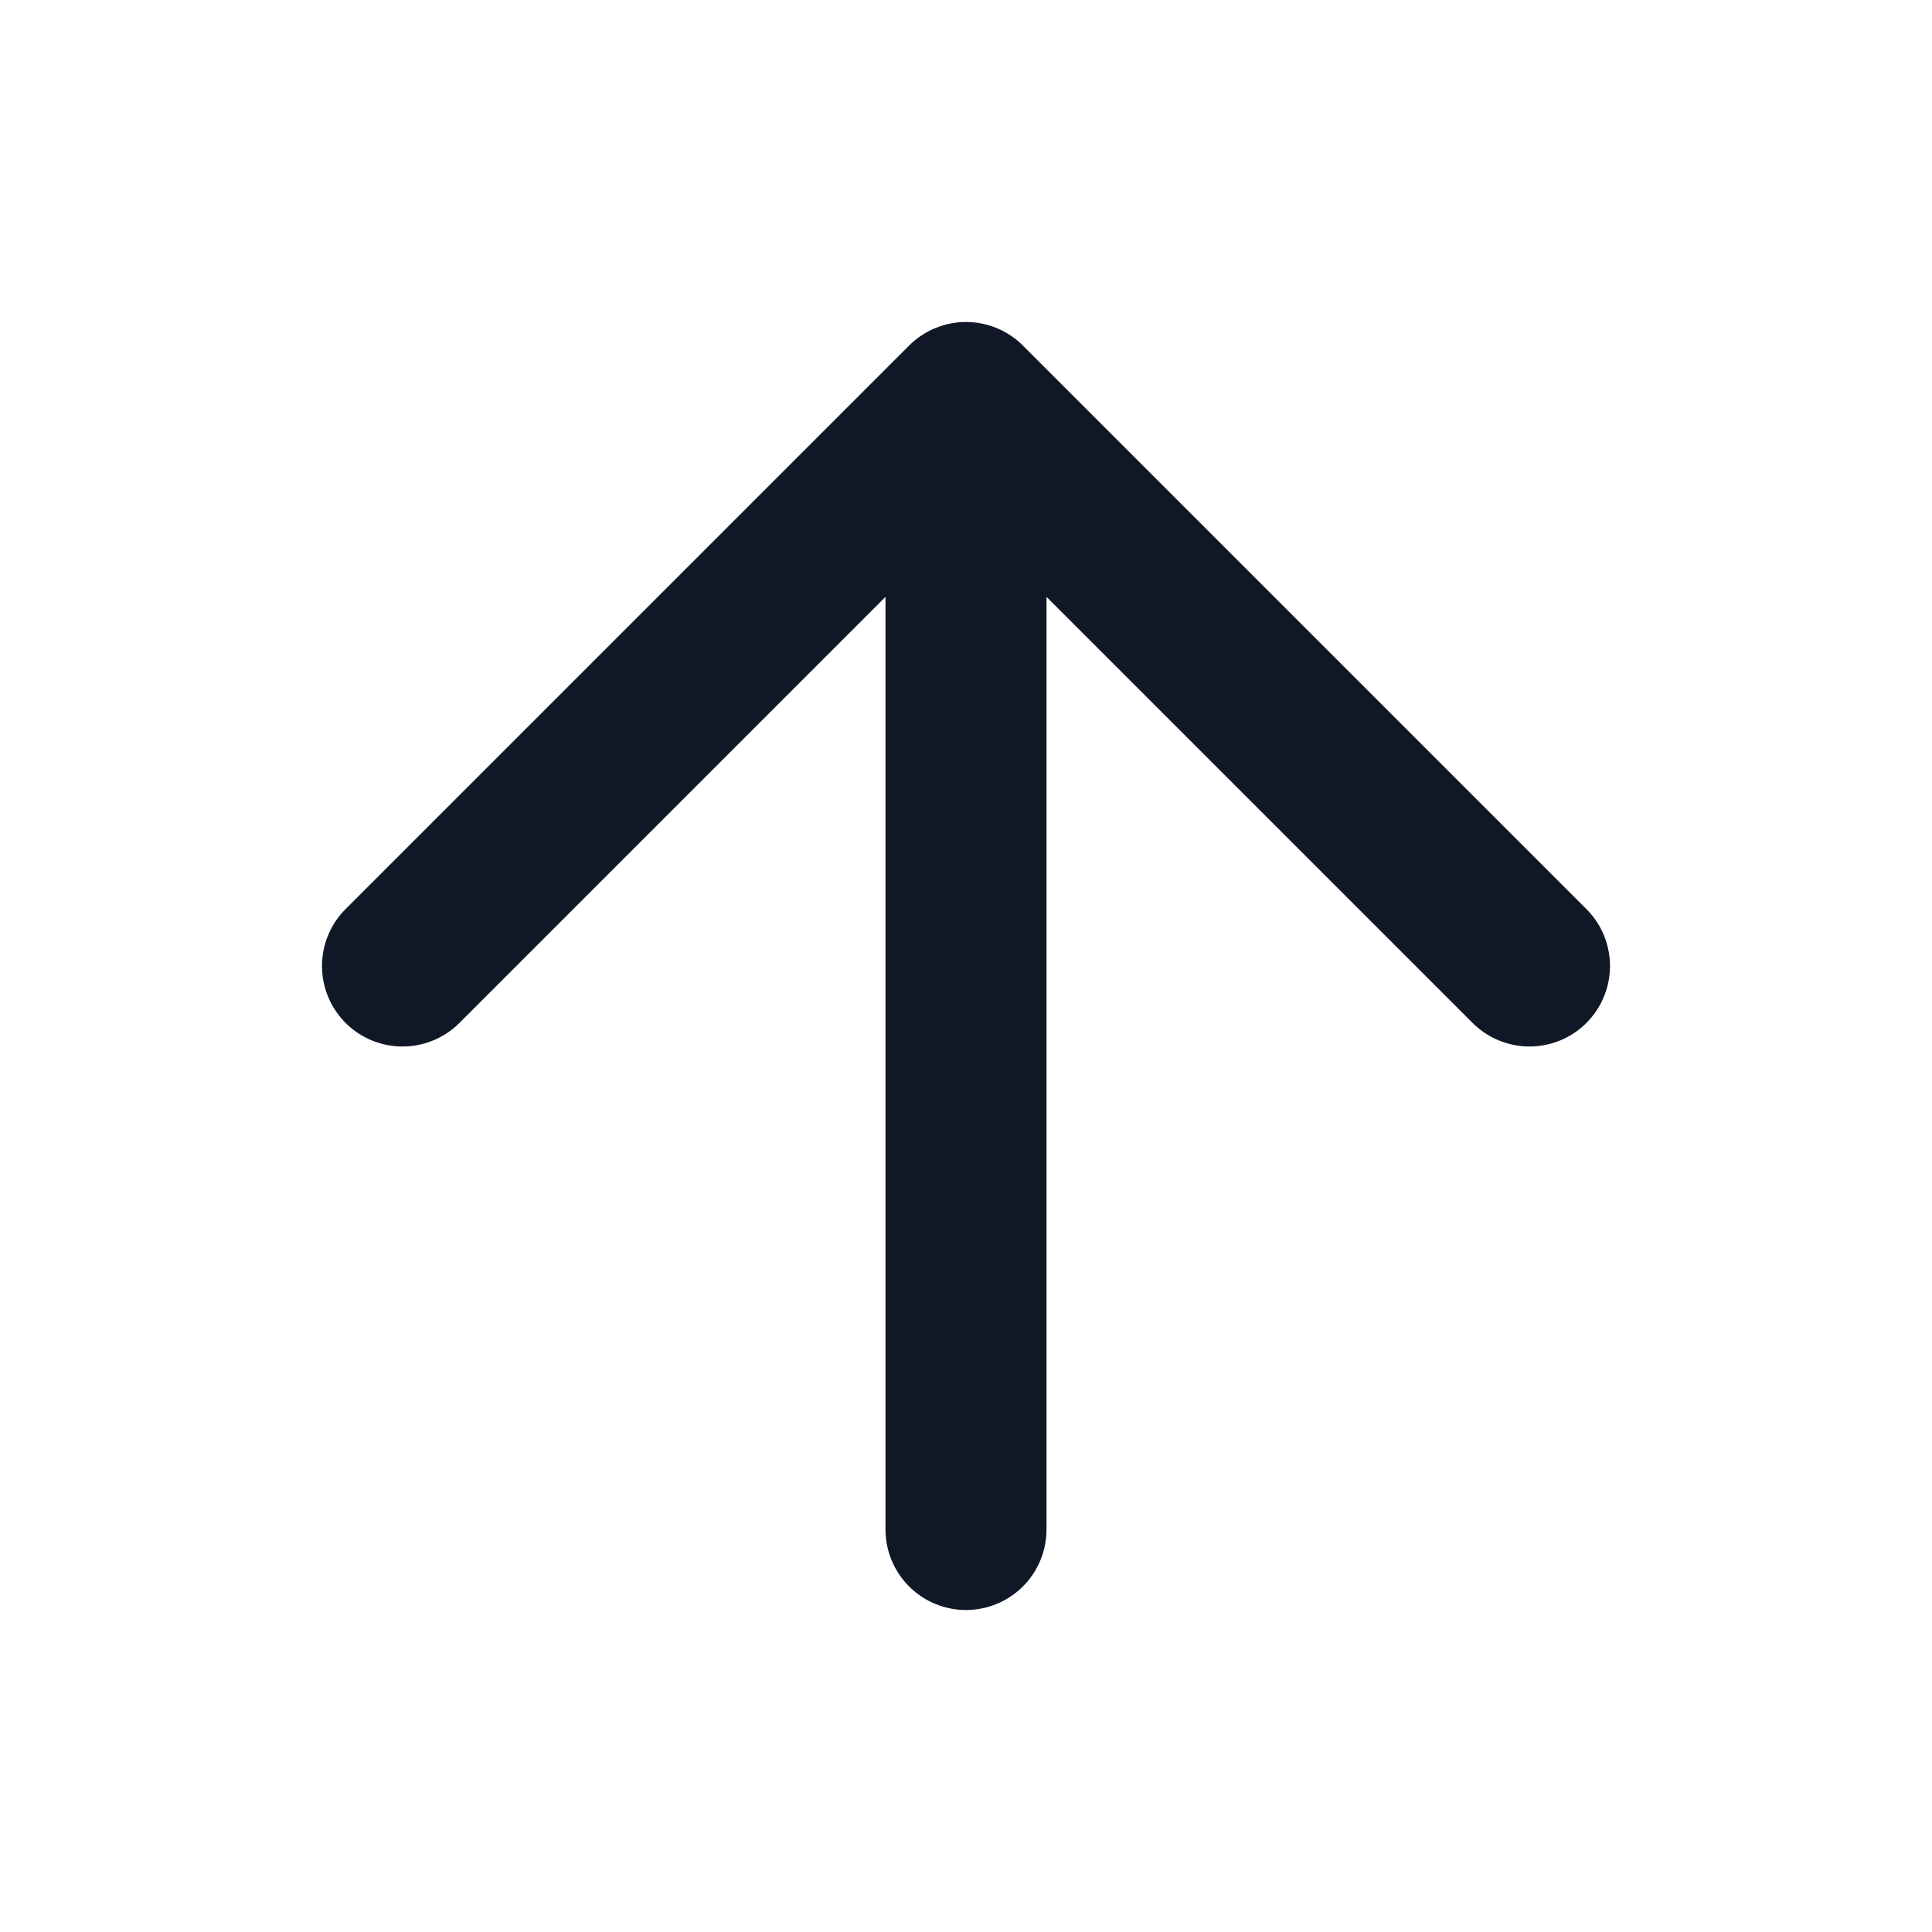
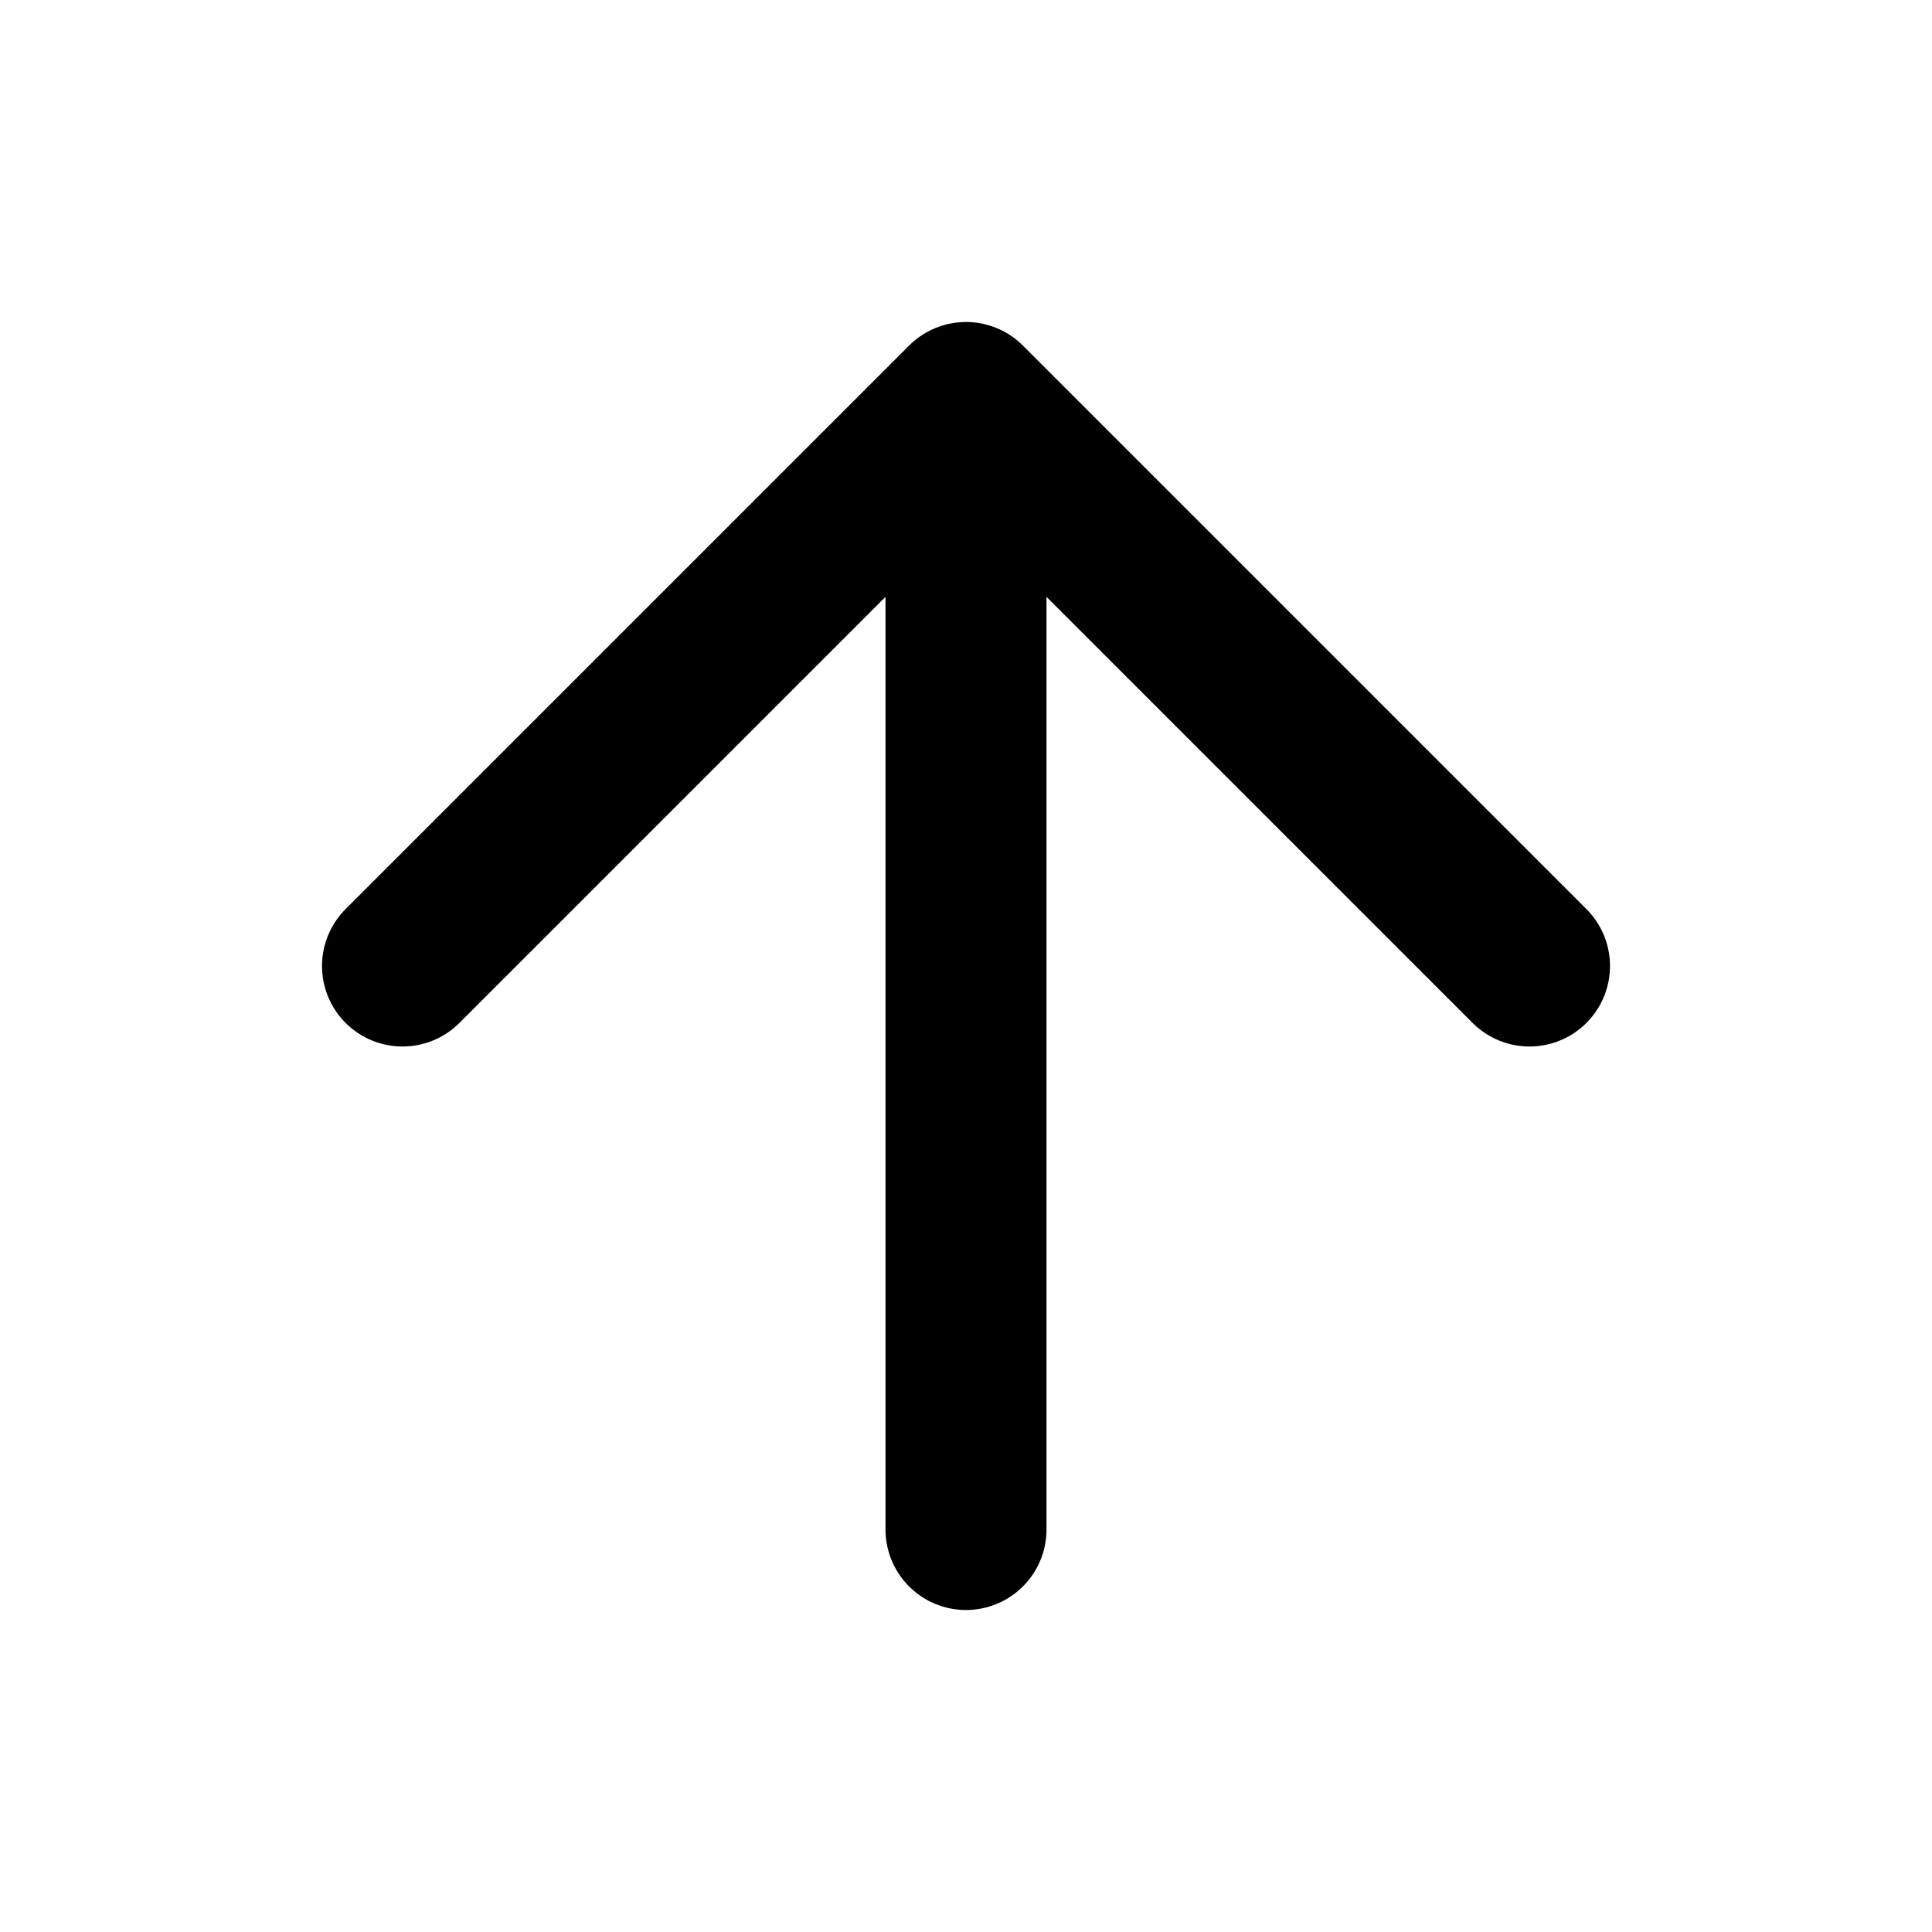
<svg xmlns="http://www.w3.org/2000/svg" width="24" height="24" fill="none">
-   <path stroke="#101828" stroke-linecap="round" stroke-linejoin="round" stroke-width="2" d="M12 19V5m0 0-7 7m7-7 7 7" />
+   <path stroke="currentColor" stroke-linecap="round" stroke-linejoin="round" stroke-width="2" d="M12 19V5m0 0-7 7m7-7 7 7" />
</svg>
